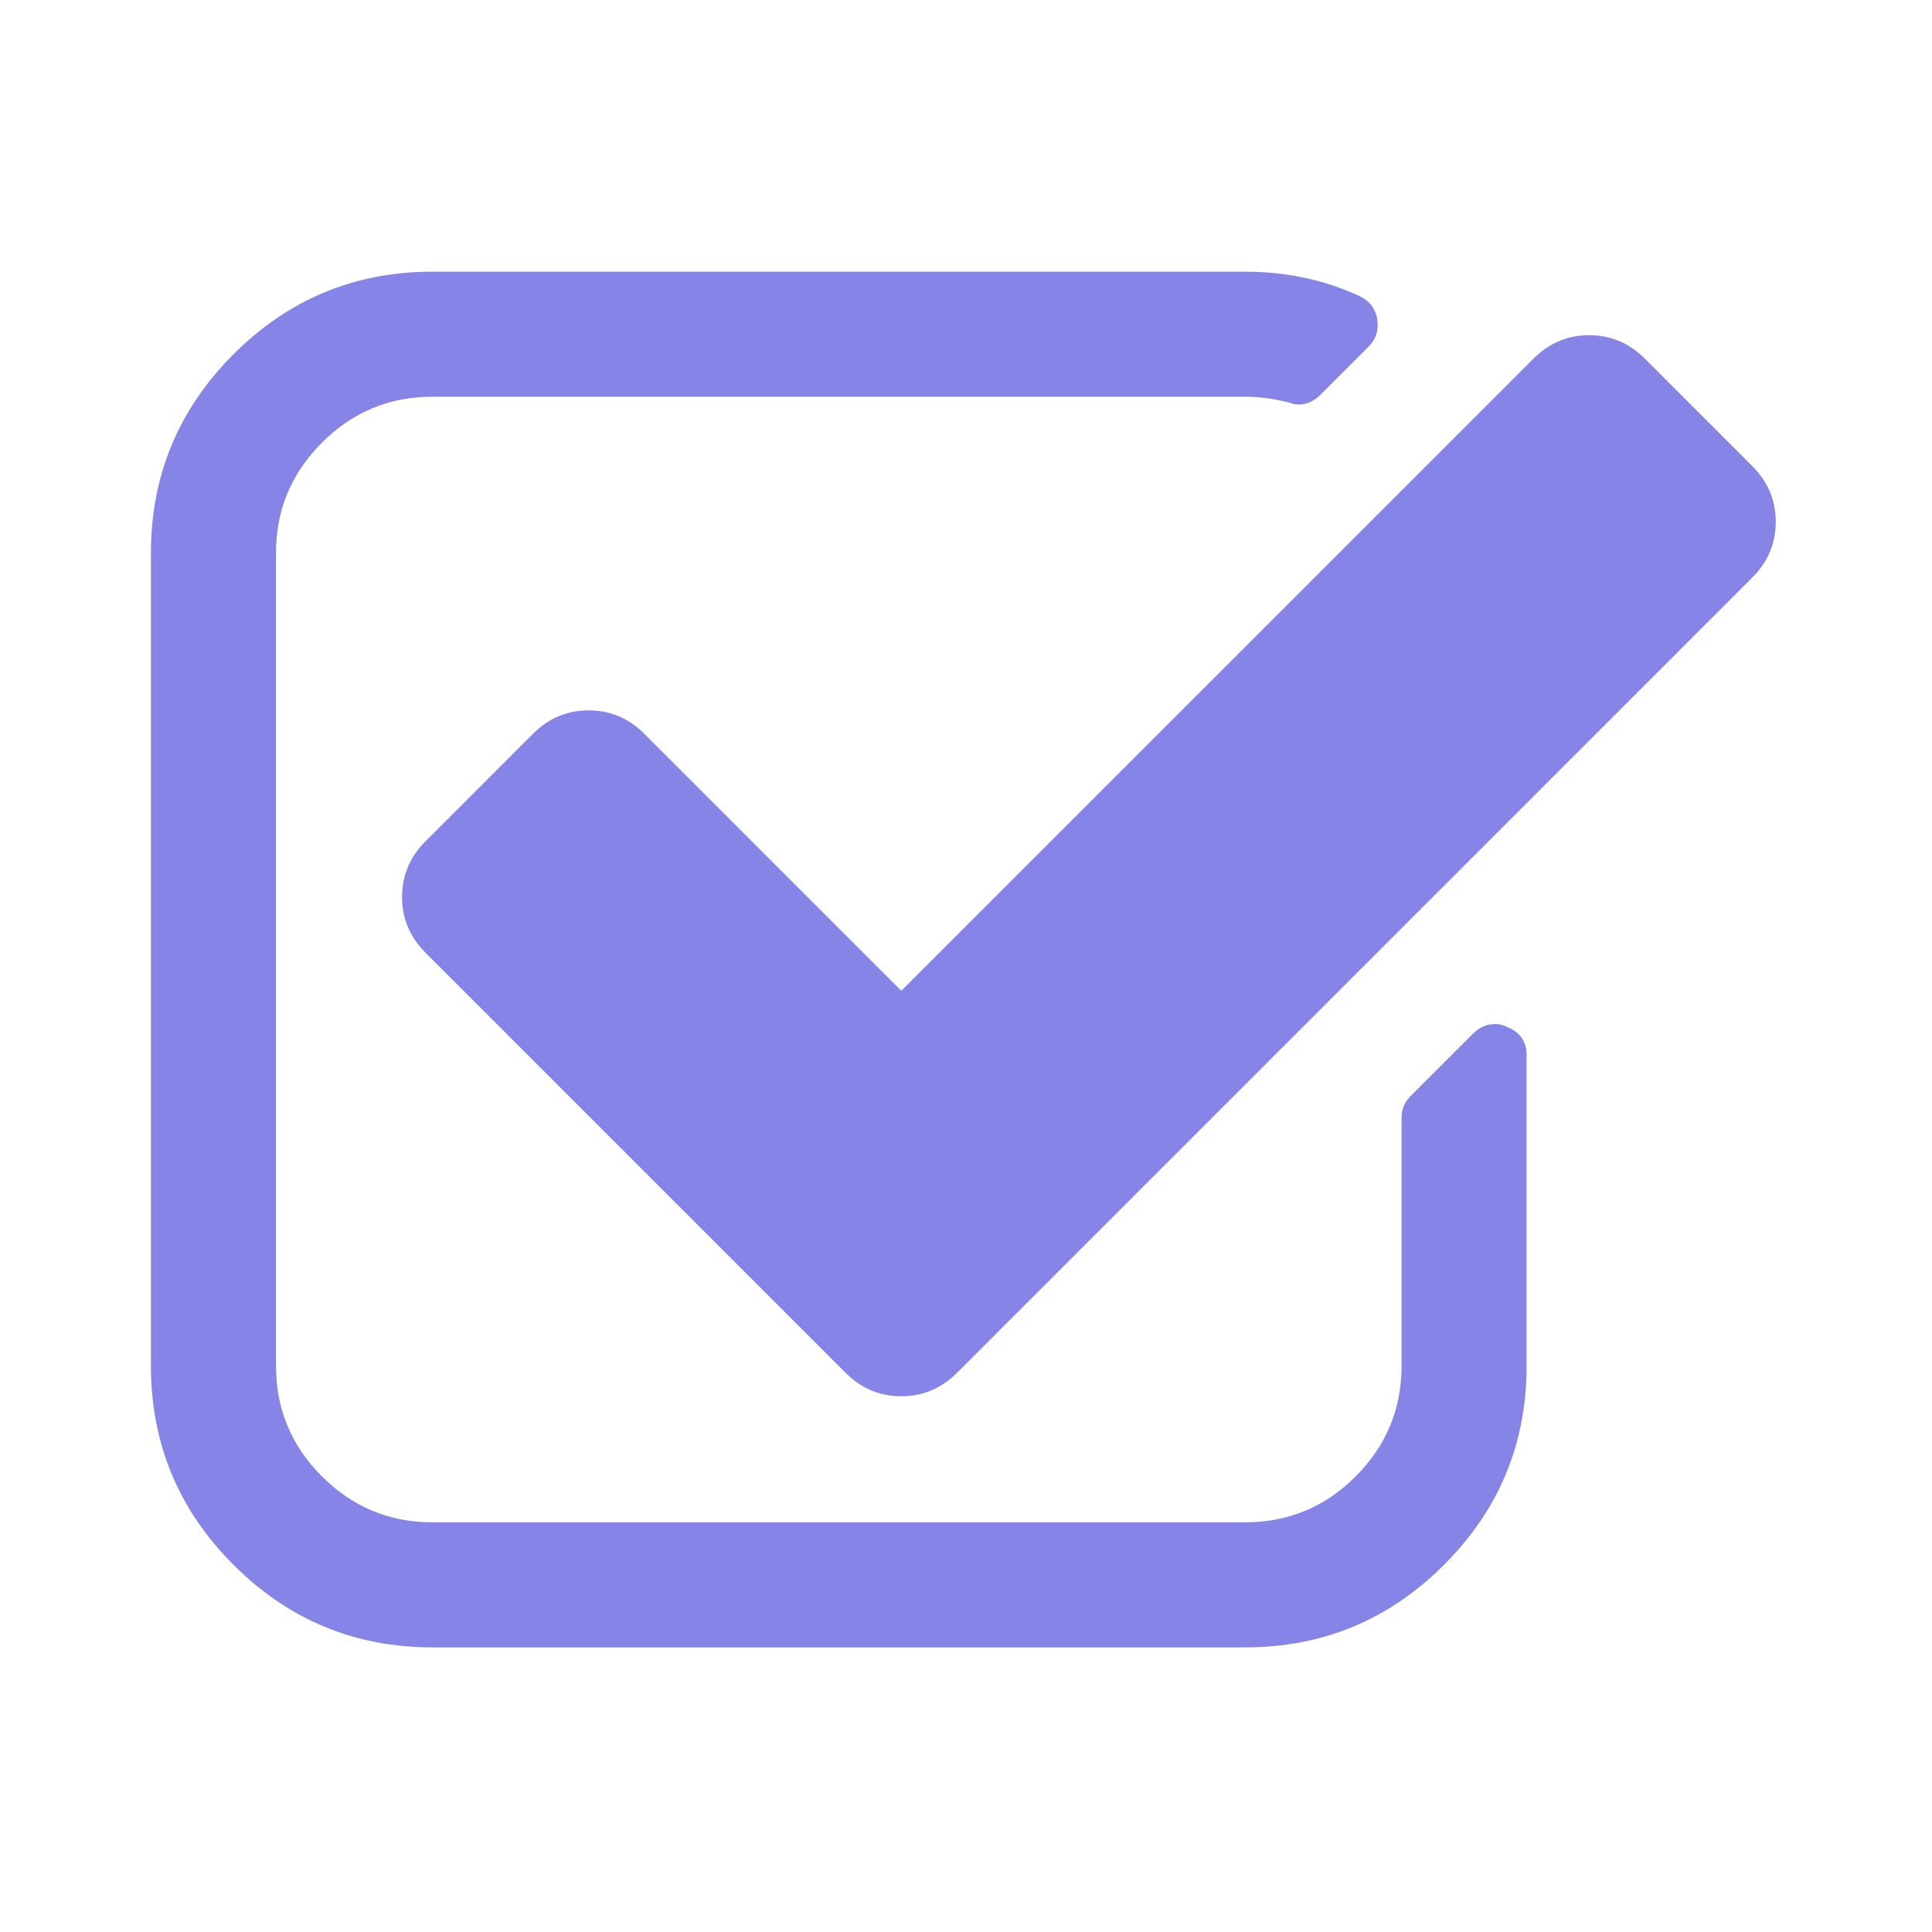
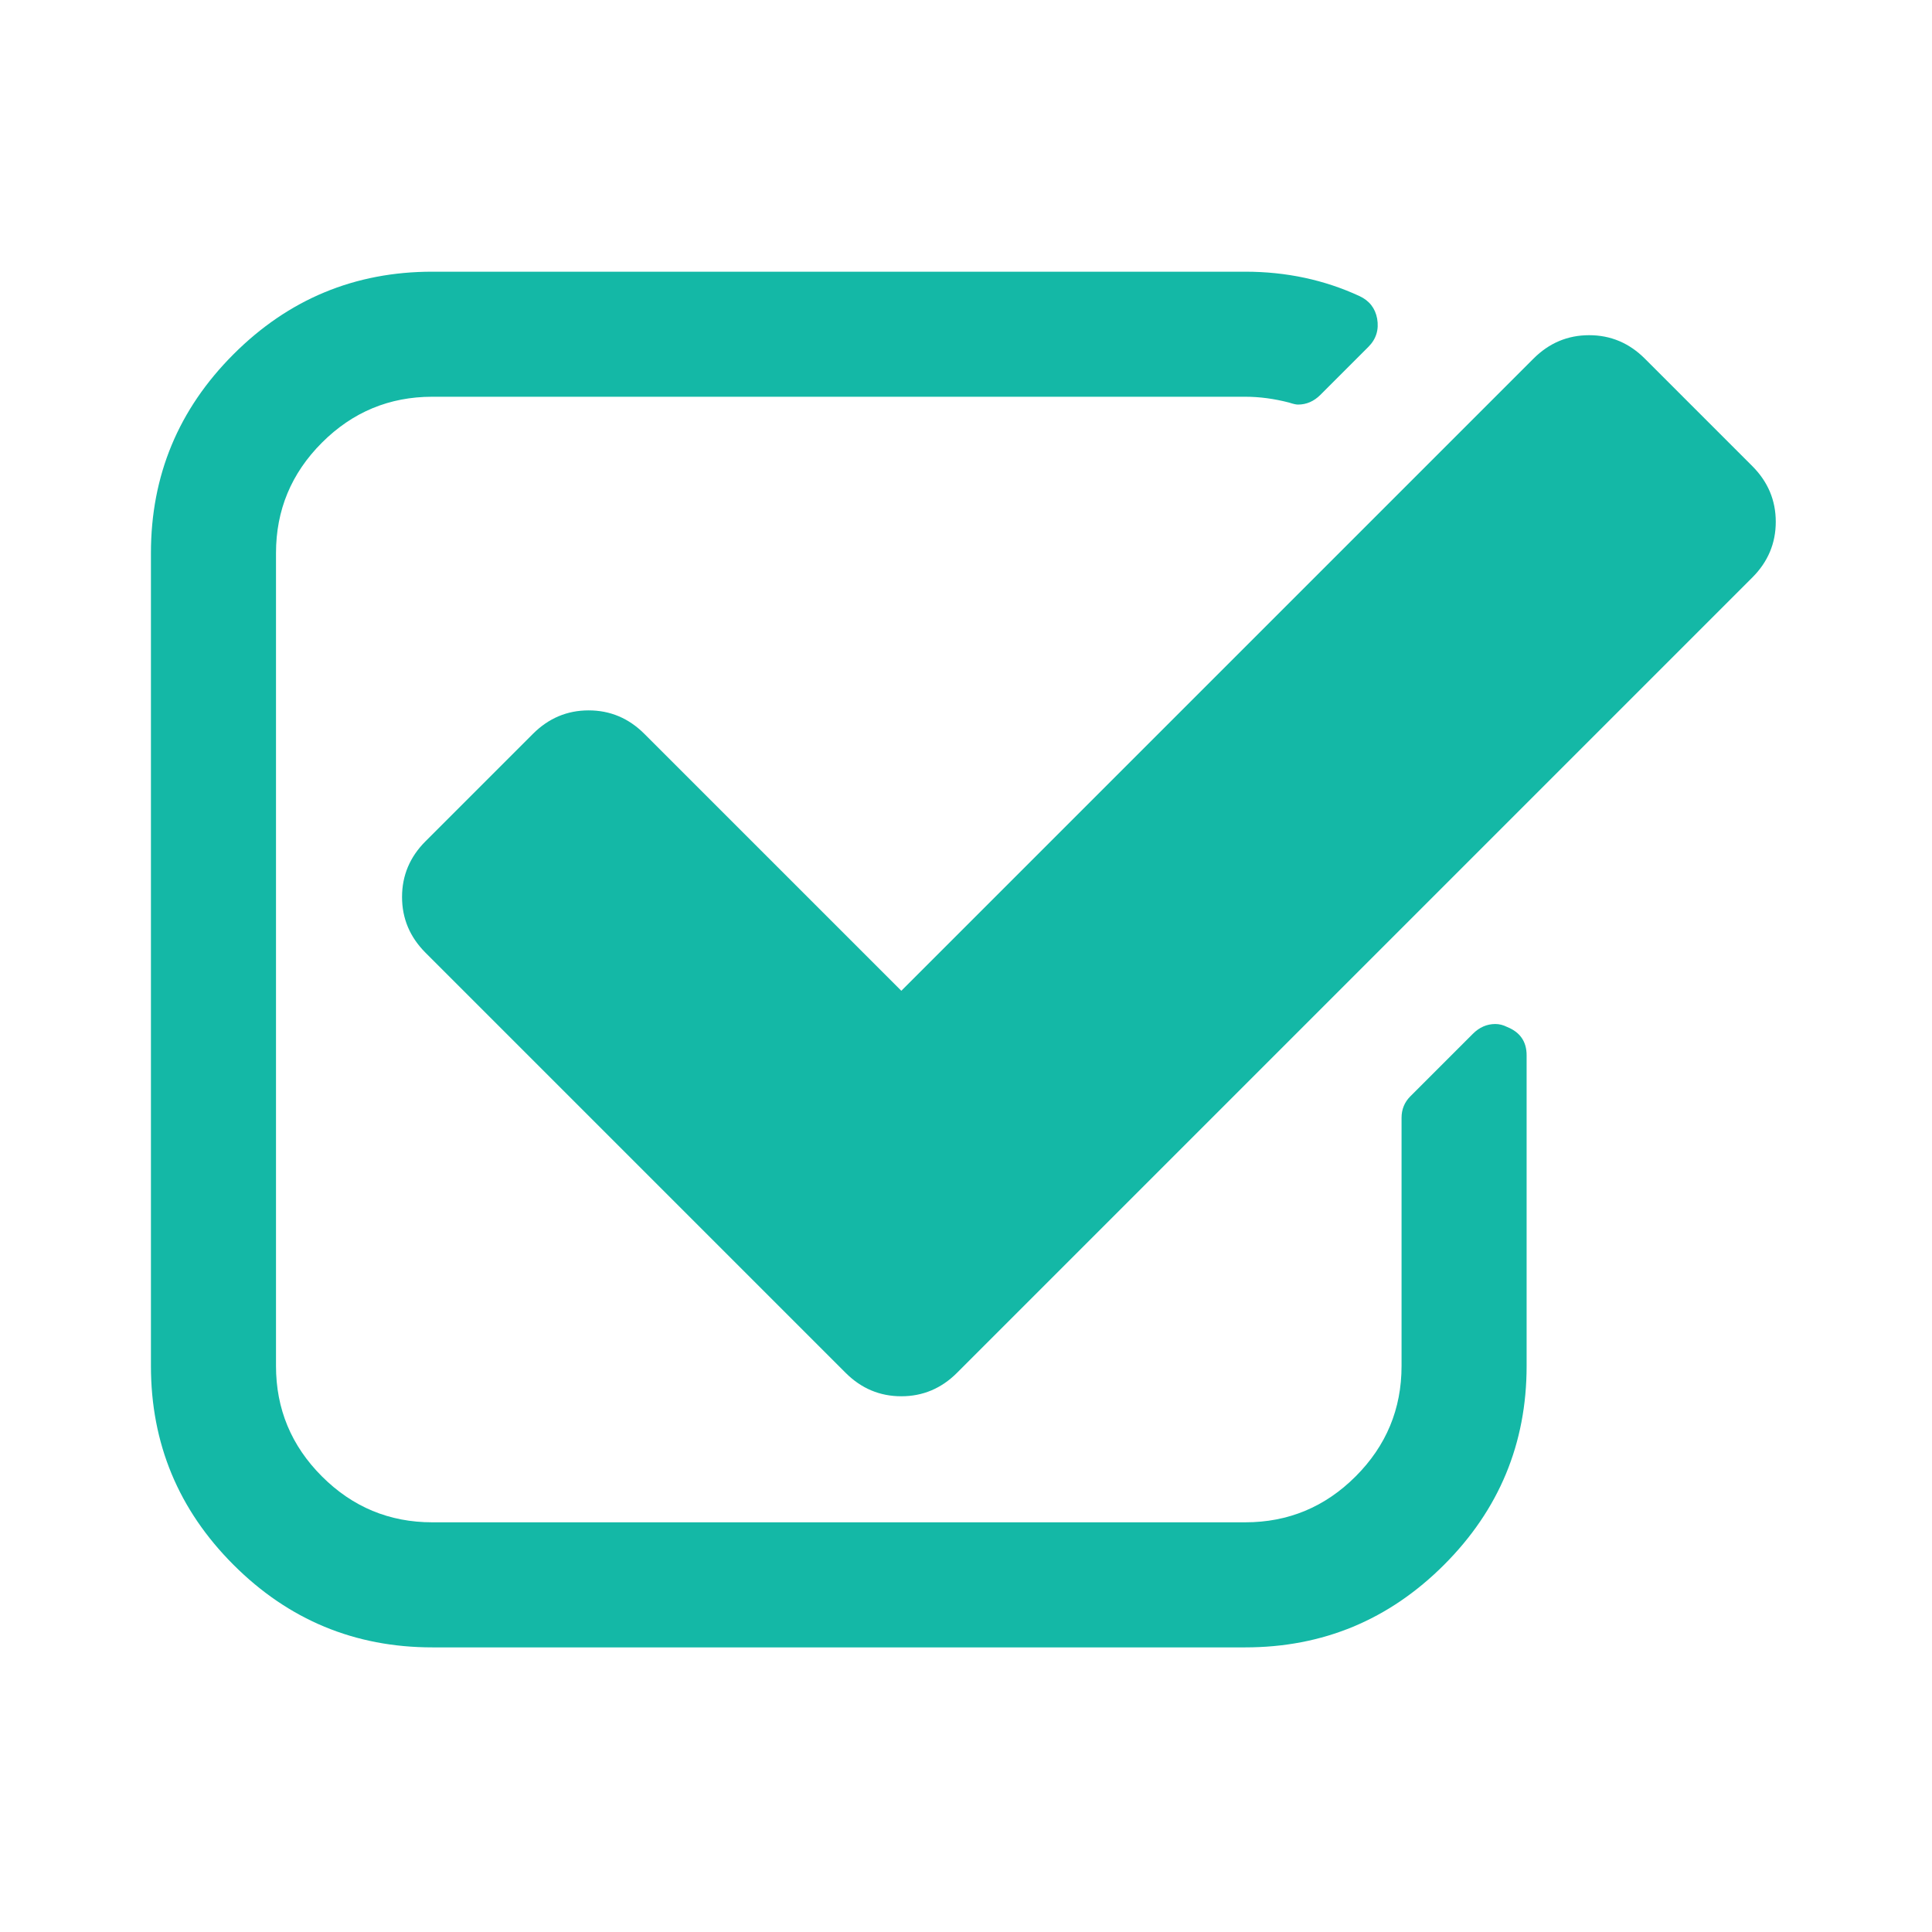
<svg xmlns="http://www.w3.org/2000/svg" width="113" height="113" viewBox="0 0 113 113" fill="none">
  <g id="Group 151">
-     <path id="Vector" d="M89.29 61.722V79.894C89.29 84.428 87.68 88.305 84.461 91.524C81.242 94.743 77.366 96.353 72.832 96.353H25.286C20.753 96.353 16.876 94.743 13.657 91.524C10.438 88.305 8.828 84.428 8.828 79.894V32.349C8.828 27.815 10.438 23.939 13.657 20.72C16.876 17.5 20.753 15.891 25.286 15.891H72.832C75.232 15.891 77.461 16.367 79.518 17.319C80.09 17.586 80.433 18.024 80.547 18.634C80.661 19.281 80.49 19.834 80.032 20.291L77.232 23.091C76.851 23.472 76.413 23.663 75.918 23.663C75.804 23.663 75.632 23.624 75.404 23.548C74.527 23.32 73.67 23.205 72.832 23.205H25.286C22.772 23.205 20.619 24.101 18.829 25.891C17.038 27.682 16.143 29.834 16.143 32.349V79.894C16.143 82.409 17.038 84.561 18.829 86.352C20.619 88.143 22.772 89.038 25.286 89.038H72.832C75.347 89.038 77.499 88.143 79.29 86.352C81.08 84.561 81.975 82.409 81.975 79.894V65.379C81.975 64.884 82.147 64.465 82.49 64.122L86.147 60.465C86.528 60.084 86.966 59.893 87.462 59.893C87.69 59.893 87.919 59.95 88.147 60.065C88.909 60.37 89.29 60.922 89.29 61.722ZM102.491 33.777L55.974 80.295C55.059 81.209 53.974 81.666 52.717 81.666C51.459 81.666 50.373 81.209 49.459 80.295L24.886 55.722C23.972 54.807 23.515 53.721 23.515 52.464C23.515 51.207 23.972 50.121 24.886 49.207L31.172 42.921C32.087 42.007 33.172 41.549 34.43 41.549C35.687 41.549 36.773 42.007 37.687 42.921L52.717 57.95L89.69 20.977C90.605 20.062 91.69 19.605 92.948 19.605C94.205 19.605 95.29 20.062 96.205 20.977L102.491 27.263C103.405 28.177 103.862 29.263 103.862 30.52C103.862 31.777 103.405 32.863 102.491 33.777Z" fill="#8685E7" />
+     <path id="Vector" d="M89.29 61.722V79.894C89.29 84.428 87.68 88.305 84.461 91.524C81.242 94.743 77.366 96.353 72.832 96.353H25.286C20.753 96.353 16.876 94.743 13.657 91.524C10.438 88.305 8.828 84.428 8.828 79.894V32.349C8.828 27.815 10.438 23.939 13.657 20.72C16.876 17.5 20.753 15.891 25.286 15.891H72.832C75.232 15.891 77.461 16.367 79.518 17.319C80.09 17.586 80.433 18.024 80.547 18.634C80.661 19.281 80.49 19.834 80.032 20.291L77.232 23.091C76.851 23.472 76.413 23.663 75.918 23.663C75.804 23.663 75.632 23.624 75.404 23.548C74.527 23.32 73.67 23.205 72.832 23.205H25.286C22.772 23.205 20.619 24.101 18.829 25.891C17.038 27.682 16.143 29.834 16.143 32.349V79.894C16.143 82.409 17.038 84.561 18.829 86.352C20.619 88.143 22.772 89.038 25.286 89.038H72.832C75.347 89.038 77.499 88.143 79.29 86.352C81.08 84.561 81.975 82.409 81.975 79.894V65.379C81.975 64.884 82.147 64.465 82.49 64.122L86.147 60.465C86.528 60.084 86.966 59.893 87.462 59.893C87.69 59.893 87.919 59.95 88.147 60.065C88.909 60.37 89.29 60.922 89.29 61.722ZM102.491 33.777L55.974 80.295C55.059 81.209 53.974 81.666 52.717 81.666C51.459 81.666 50.373 81.209 49.459 80.295L24.886 55.722C23.972 54.807 23.515 53.721 23.515 52.464C23.515 51.207 23.972 50.121 24.886 49.207L31.172 42.921C32.087 42.007 33.172 41.549 34.43 41.549C35.687 41.549 36.773 42.007 37.687 42.921L52.717 57.95L89.69 20.977C90.605 20.062 91.69 19.605 92.948 19.605C94.205 19.605 95.29 20.062 96.205 20.977L102.491 27.263C103.405 28.177 103.862 29.263 103.862 30.52C103.862 31.777 103.405 32.863 102.491 33.777Z" fill="#14B8A6" />
  </g>
</svg>
